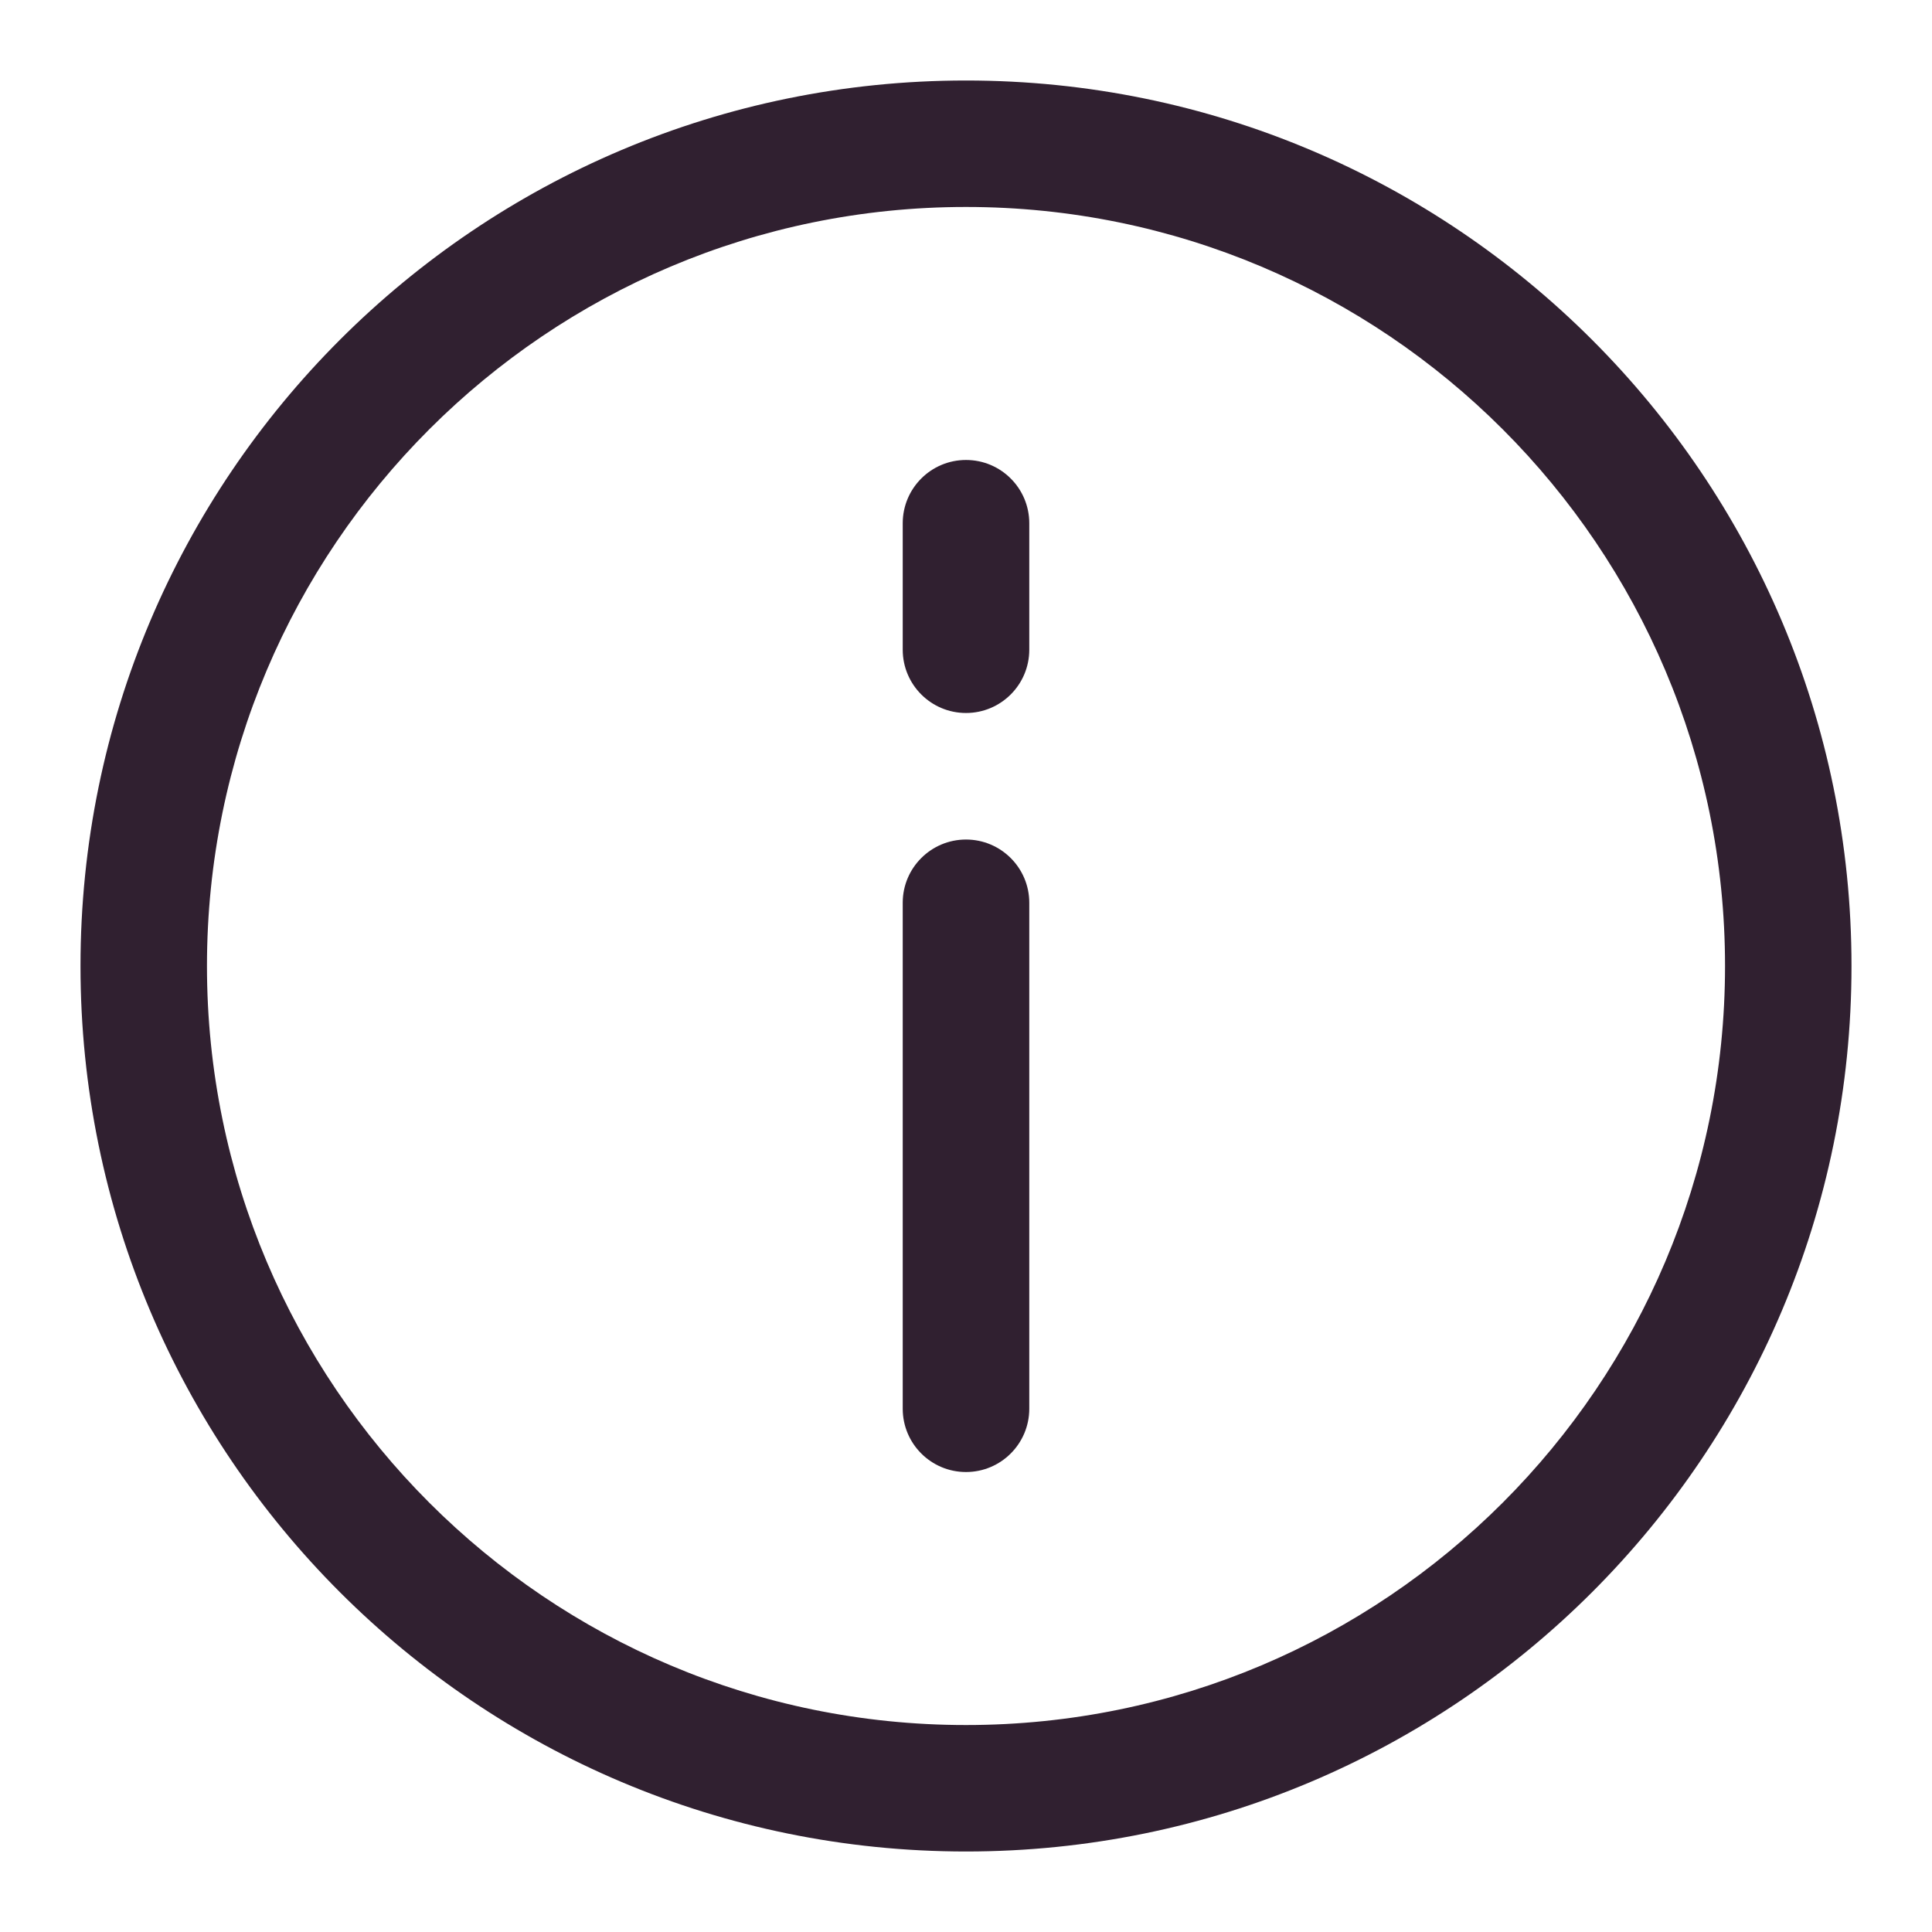
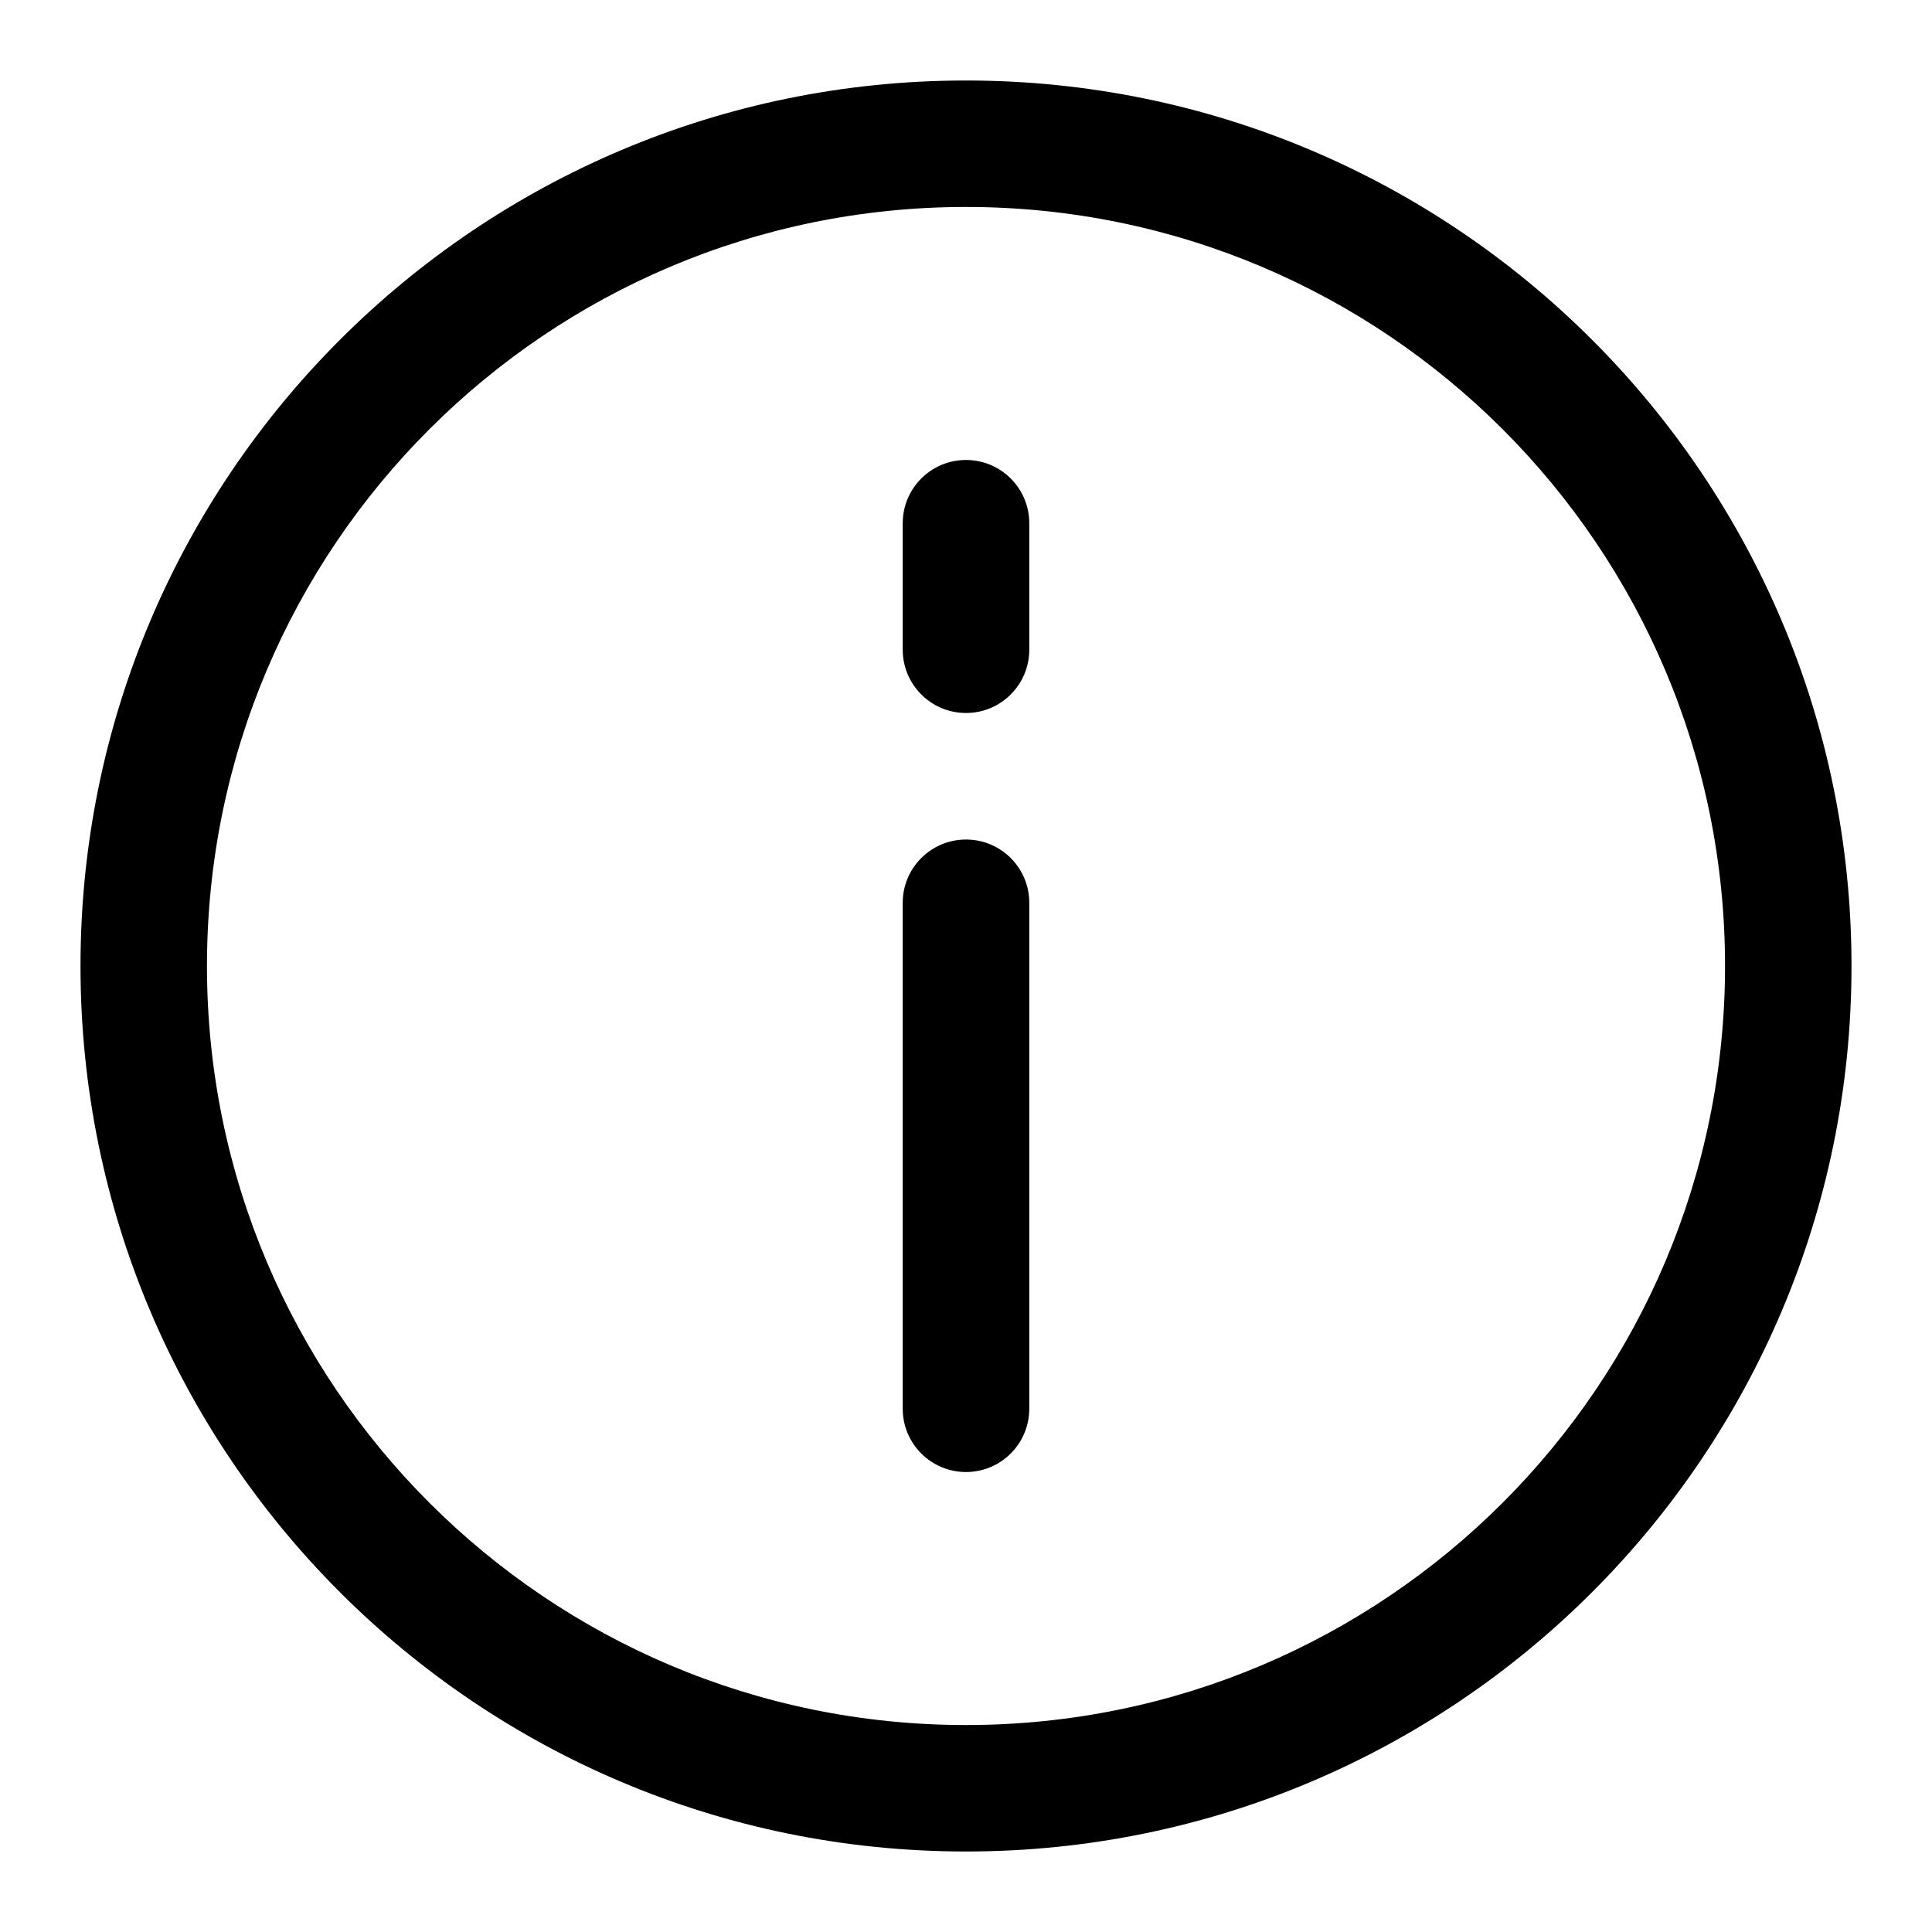
<svg xmlns="http://www.w3.org/2000/svg" width="24" height="24" viewBox="0 0 24 24" class="everli-icon">
-   <path d="M12 1C18.075 1 23 5.925 23 12C23 18.075 18.075 23 12 23C5.925 23 1 18.075 1 12C1 5.925 5.925 1 12 1ZM12 2.571C6.793 2.571 2.571 6.793 2.571 12C2.571 17.207 6.793 21.429 12 21.429C17.207 21.429 21.429 17.207 21.429 12C21.429 6.793 17.207 2.571 12 2.571ZM12 10.429C12.434 10.429 12.786 10.781 12.786 11.214V17.5C12.786 17.934 12.434 18.286 12 18.286C11.566 18.286 11.214 17.934 11.214 17.5V11.214C11.214 10.781 11.566 10.429 12 10.429ZM12 5.714C12.434 5.714 12.786 6.066 12.786 6.5V8.071C12.786 8.505 12.434 8.857 12 8.857C11.566 8.857 11.214 8.505 11.214 8.071V6.5C11.214 6.066 11.566 5.714 12 5.714Z" fill="#302030" />
+   <path d="M12 1C18.075 1 23 5.925 23 12C23 18.075 18.075 23 12 23C5.925 23 1 18.075 1 12C1 5.925 5.925 1 12 1ZM12 2.571C6.793 2.571 2.571 6.793 2.571 12C2.571 17.207 6.793 21.429 12 21.429C17.207 21.429 21.429 17.207 21.429 12C21.429 6.793 17.207 2.571 12 2.571ZM12 10.429C12.434 10.429 12.786 10.781 12.786 11.214V17.5C12.786 17.934 12.434 18.286 12 18.286C11.566 18.286 11.214 17.934 11.214 17.5V11.214C11.214 10.781 11.566 10.429 12 10.429ZM12 5.714C12.434 5.714 12.786 6.066 12.786 6.5V8.071C12.786 8.505 12.434 8.857 12 8.857C11.566 8.857 11.214 8.505 11.214 8.071V6.5C11.214 6.066 11.566 5.714 12 5.714Z" />
</svg>
